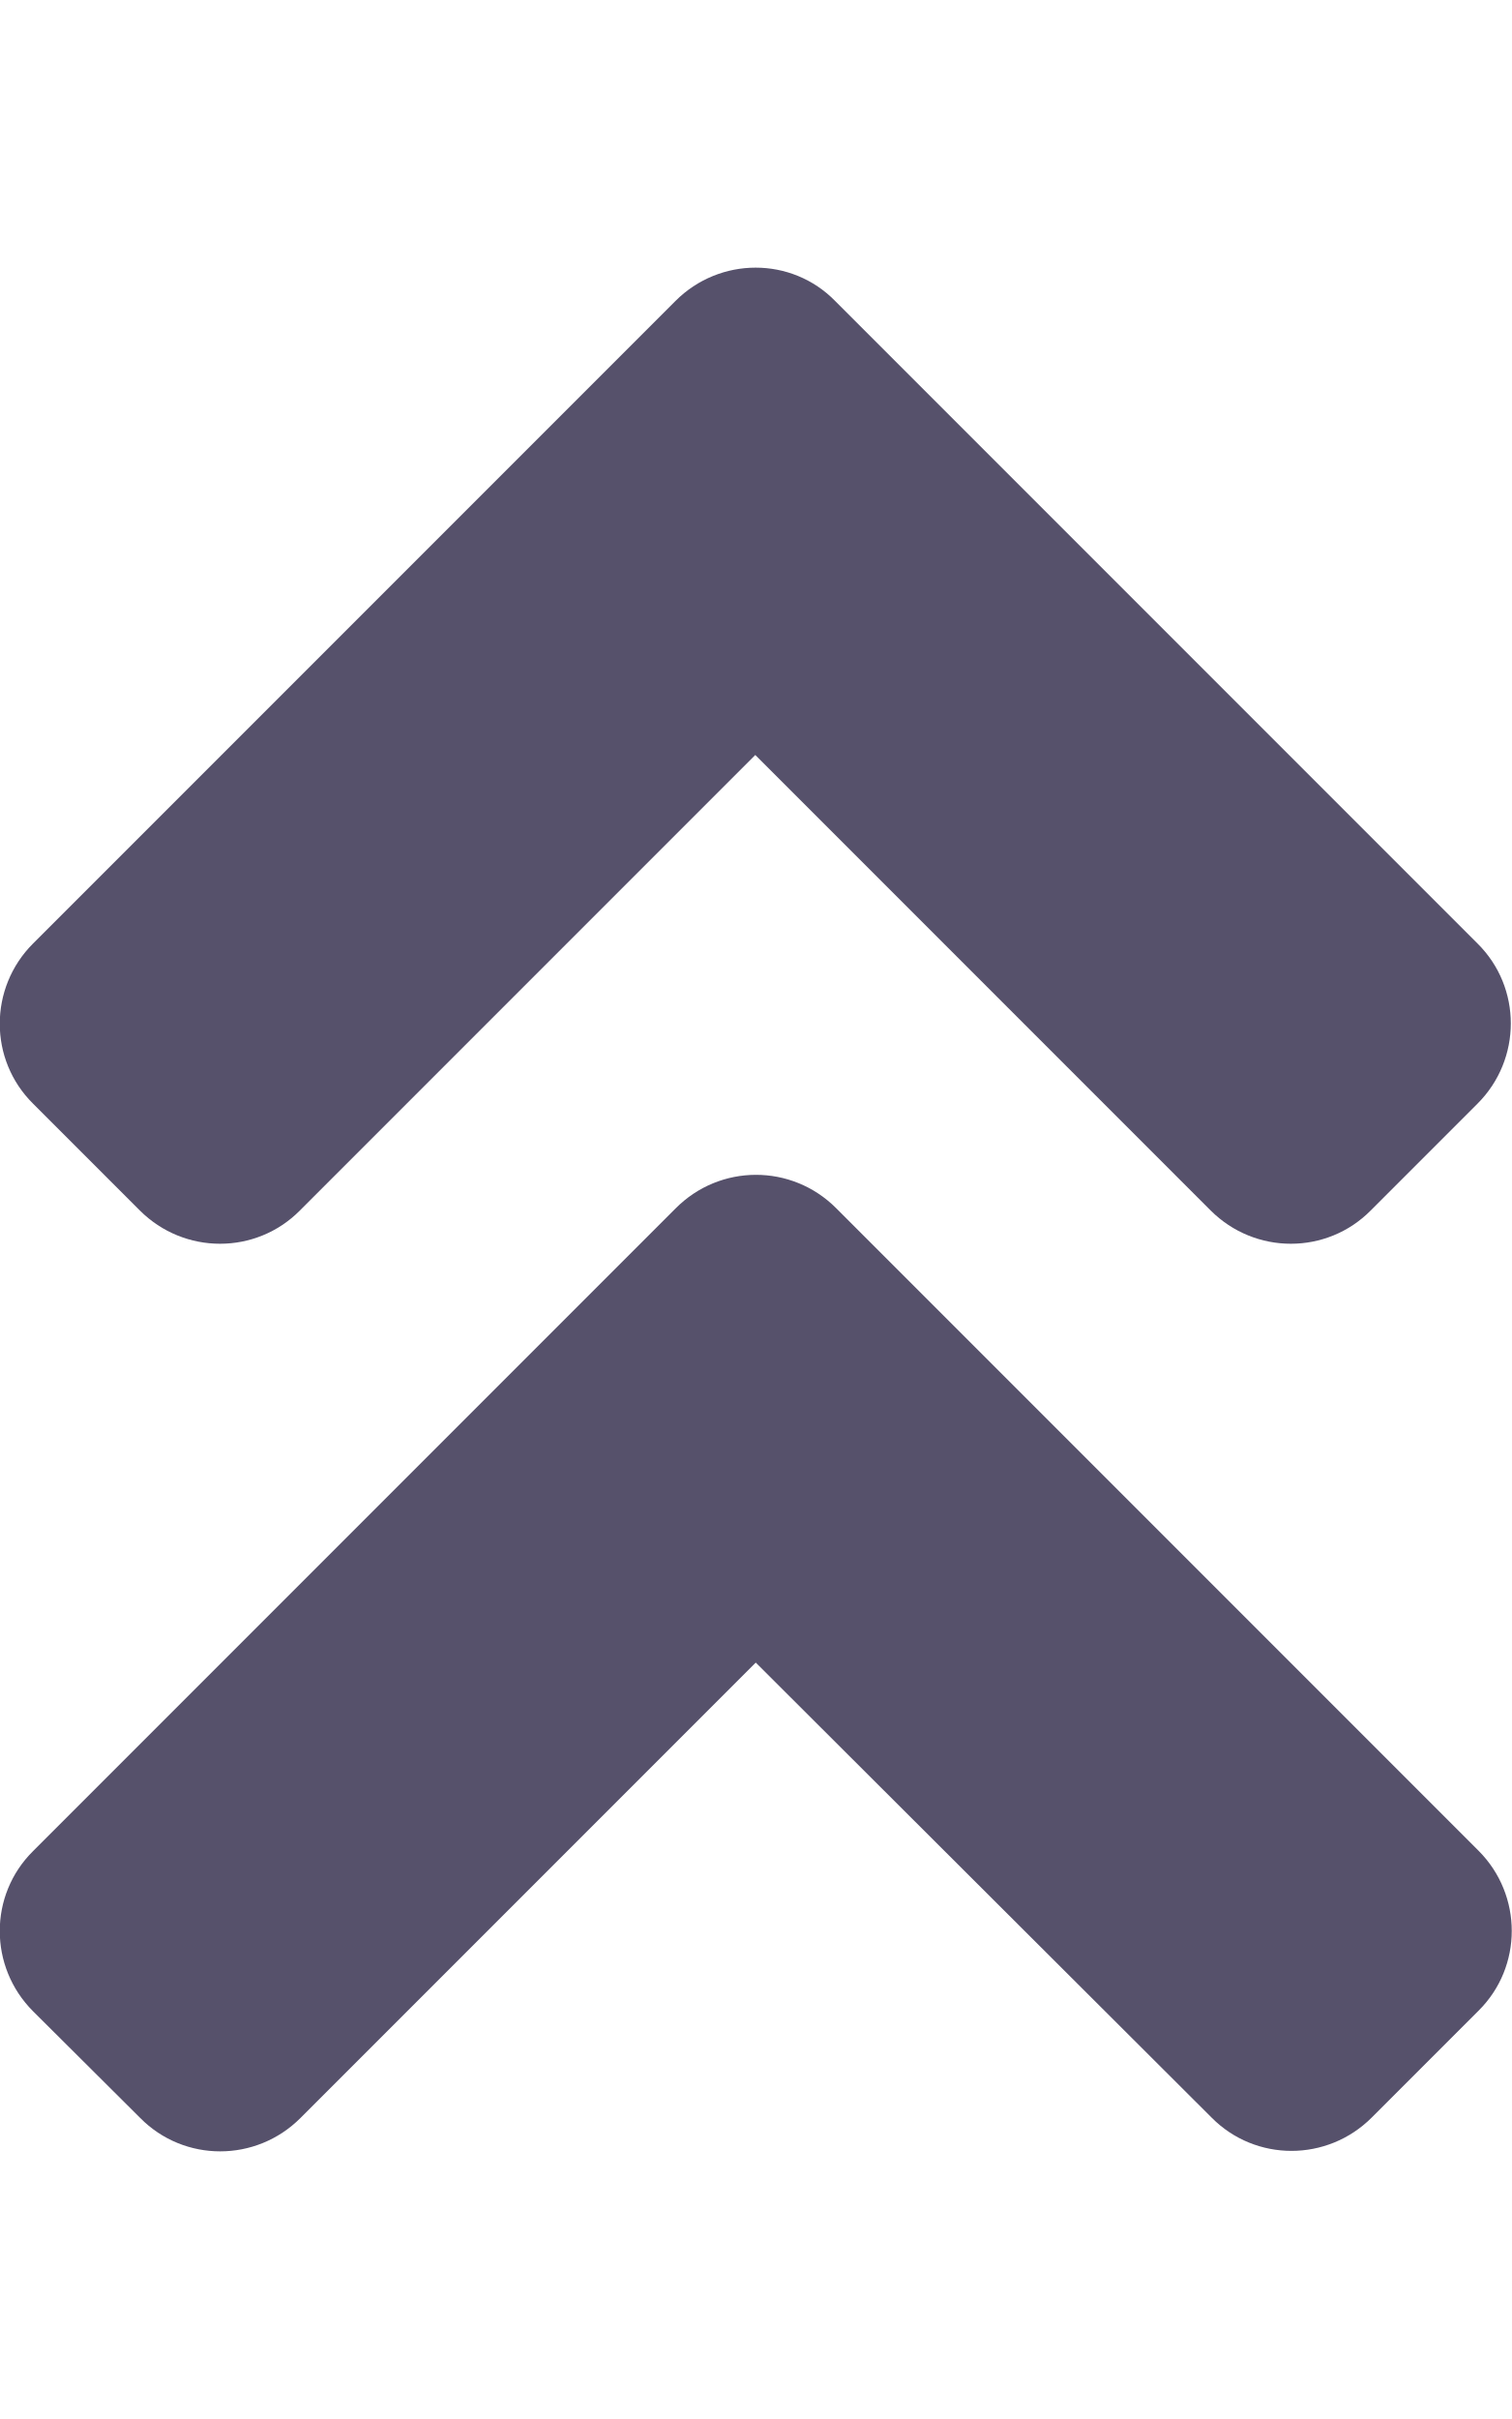
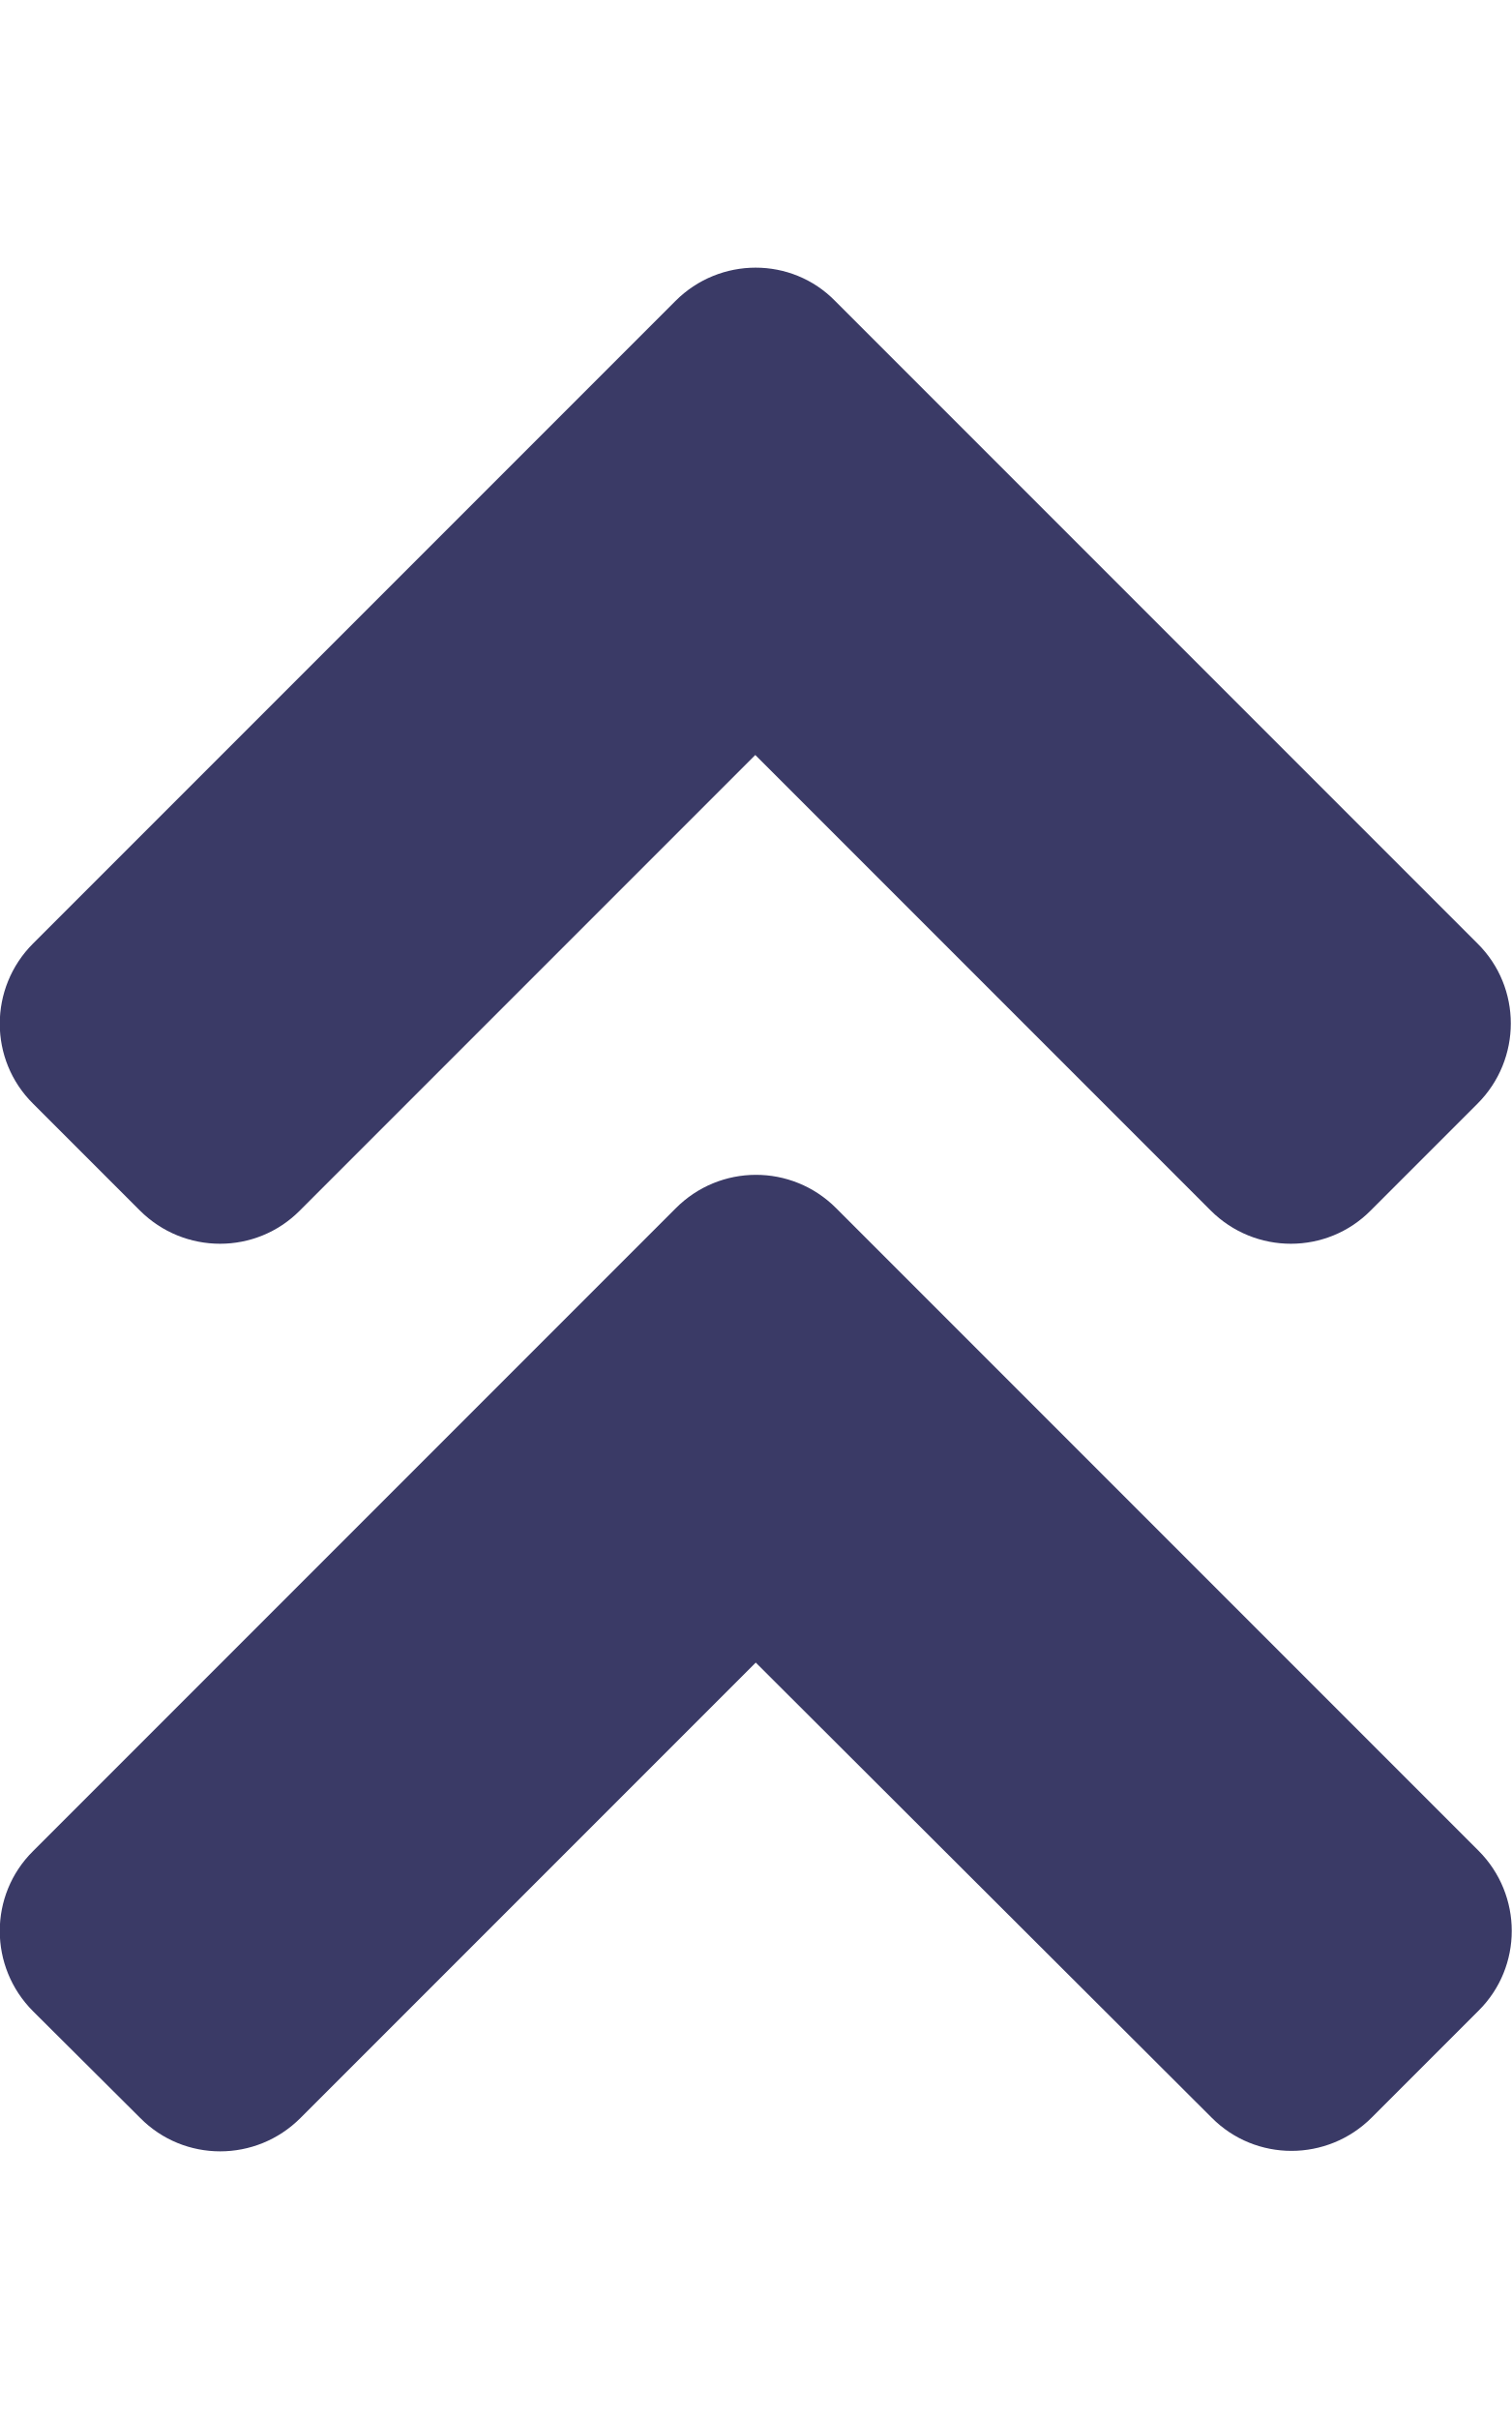
<svg xmlns="http://www.w3.org/2000/svg" version="1.1" id="Ebene_1" x="0px" y="0px" viewBox="0 0 320 512" style="enable-background:new 0 0 320 512;" xml:space="preserve">
  <style type="text/css">
- 	.st0{fill:#56516B;}
+ 	.st0{fill:rgb(58, 58, 102);}
</style>
  <path class="st0" d="M177,255.7l136,136c9.4,9.4,9.4,24.6,0,33.9l-22.6,22.6c-9.4,9.4-24.6,9.4-33.9,0L160,351.9l-96.4,96.4  c-9.4,9.4-24.6,9.4-33.9,0L7,425.7c-9.4-9.4-9.4-24.6,0-33.9l136-136C152.4,246.3,167.6,246.3,177,255.7L177,255.7z M143,63.7  L7,199.7c-9.4,9.4-9.4,24.6,0,33.9l22.6,22.6c9.4,9.4,24.6,9.4,33.9,0l96.4-96.4l96.4,96.4c9.4,9.4,24.6,9.4,33.9,0l22.6-22.6  c9.4-9.4,9.4-24.6,0-33.9l-136-136C167.6,54.3,152.4,54.3,143,63.7L143,63.7z" />
</svg>
